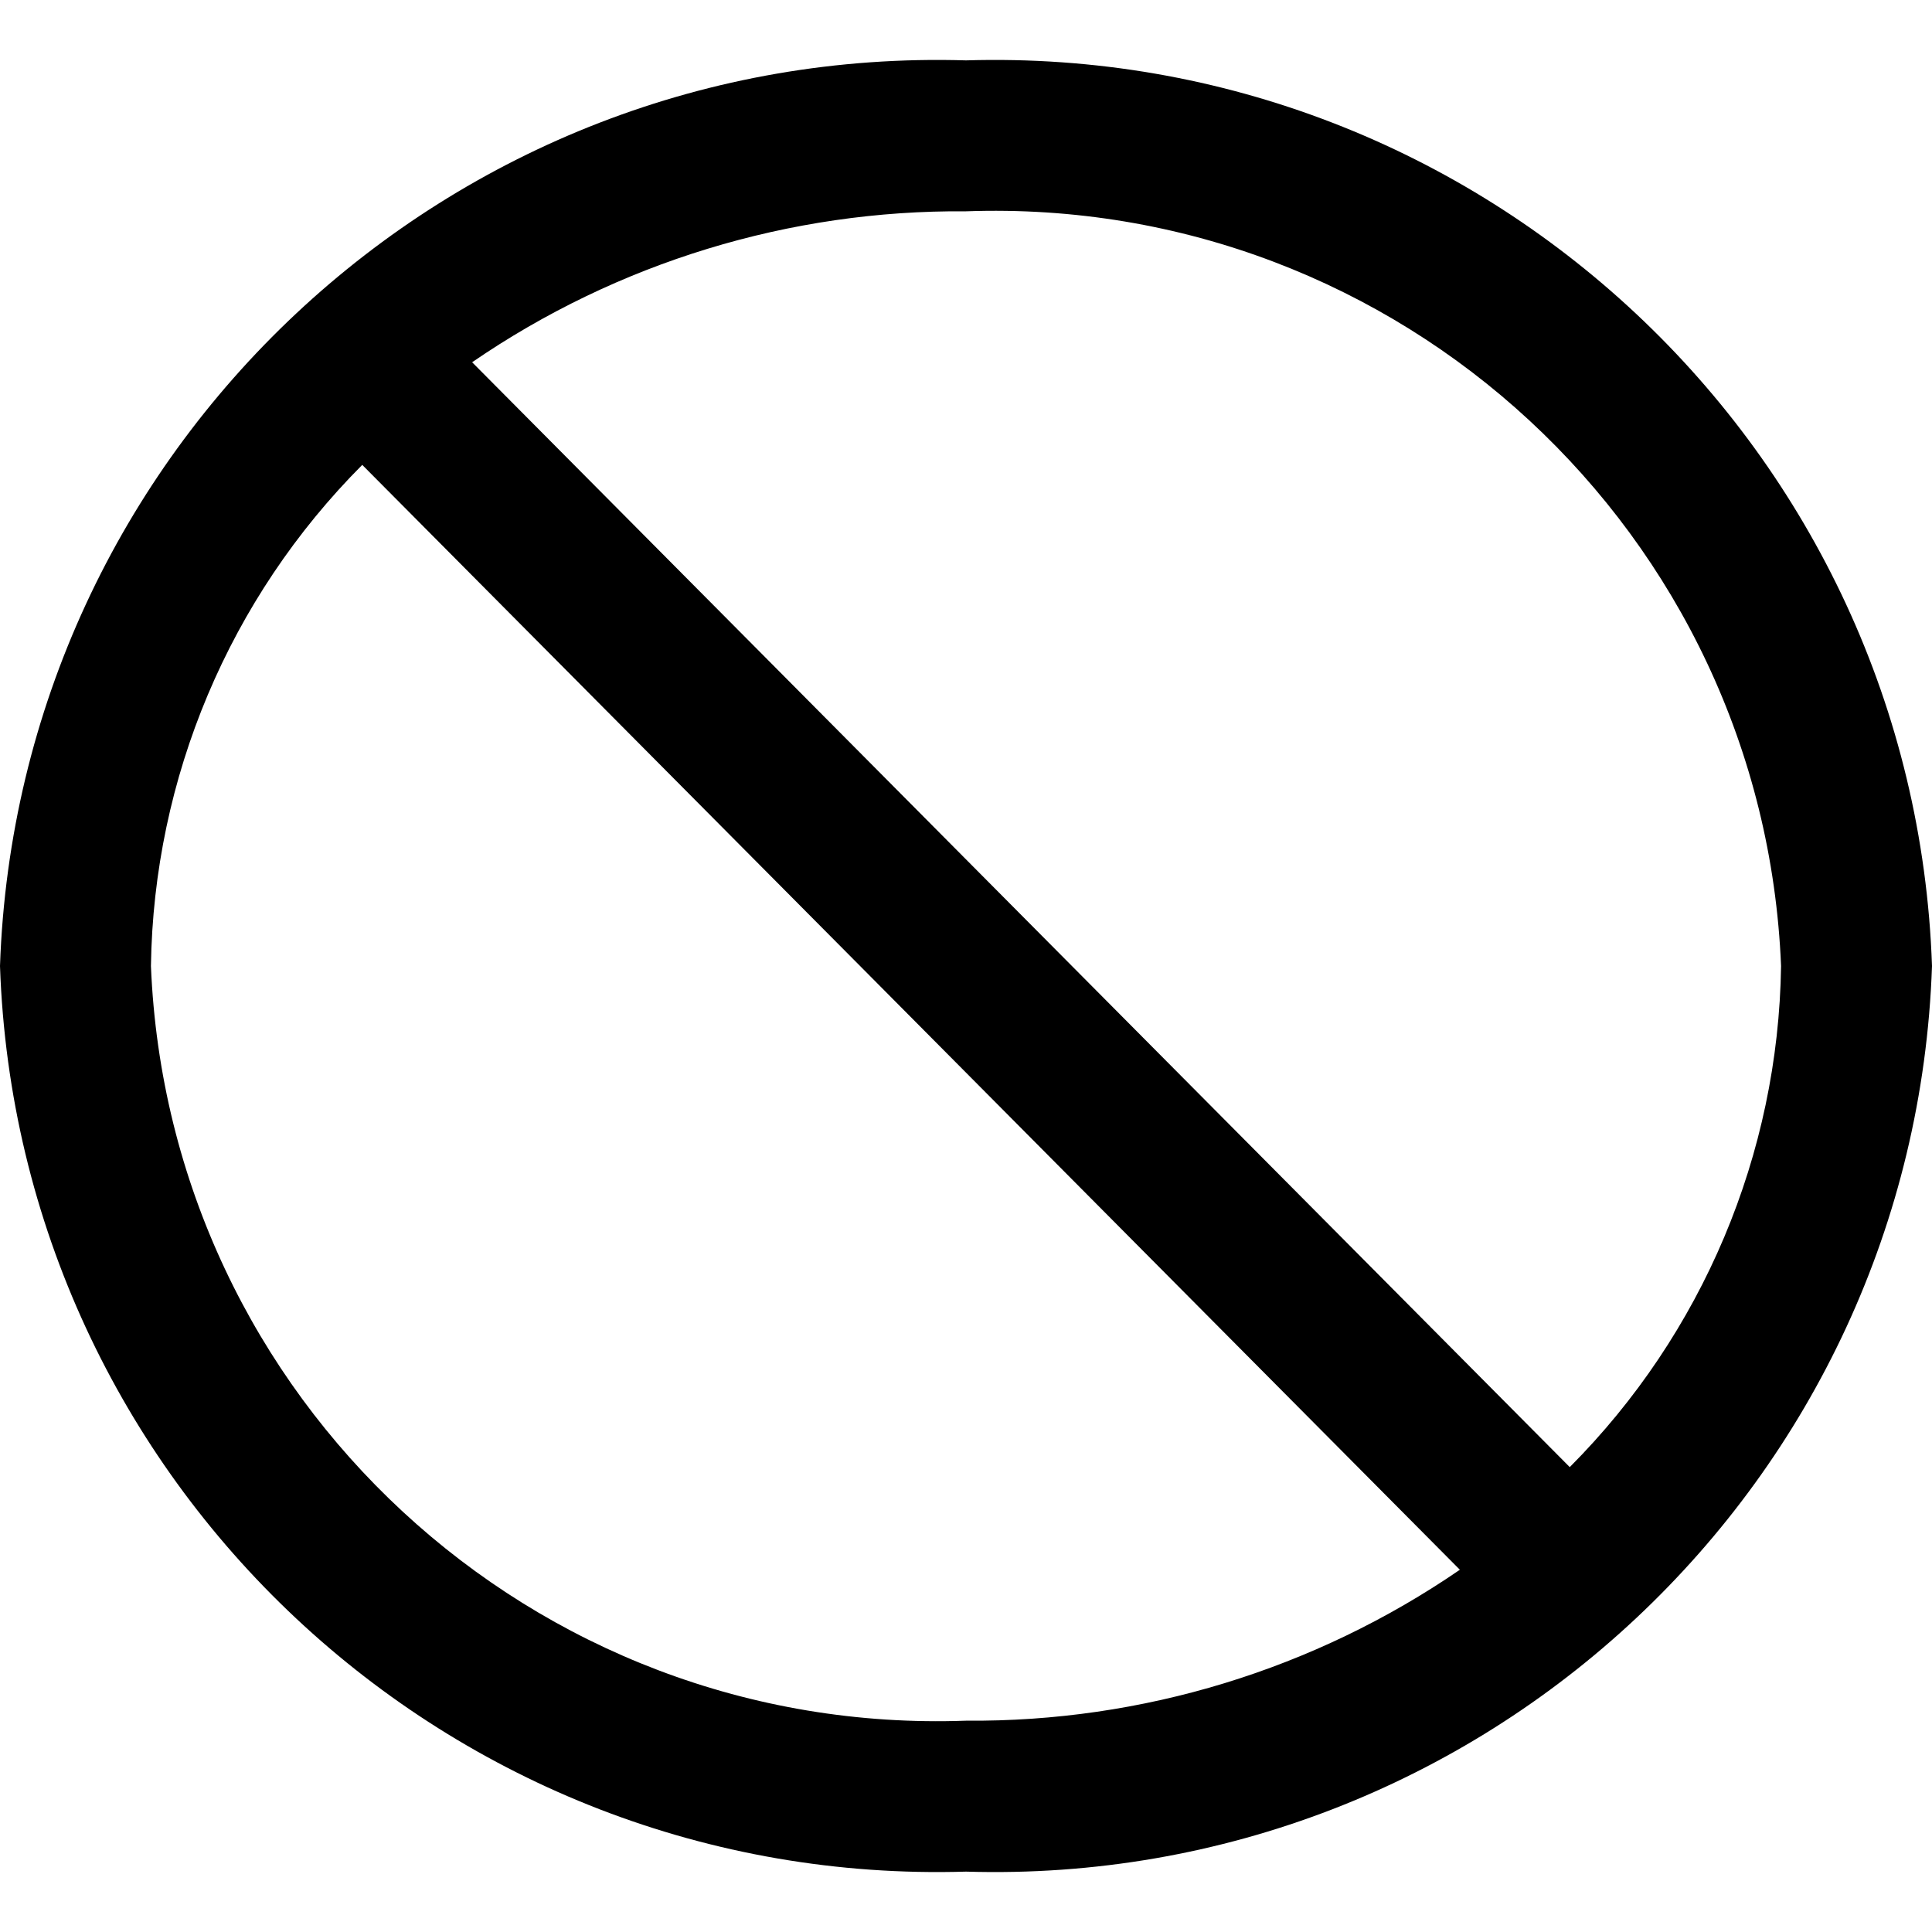
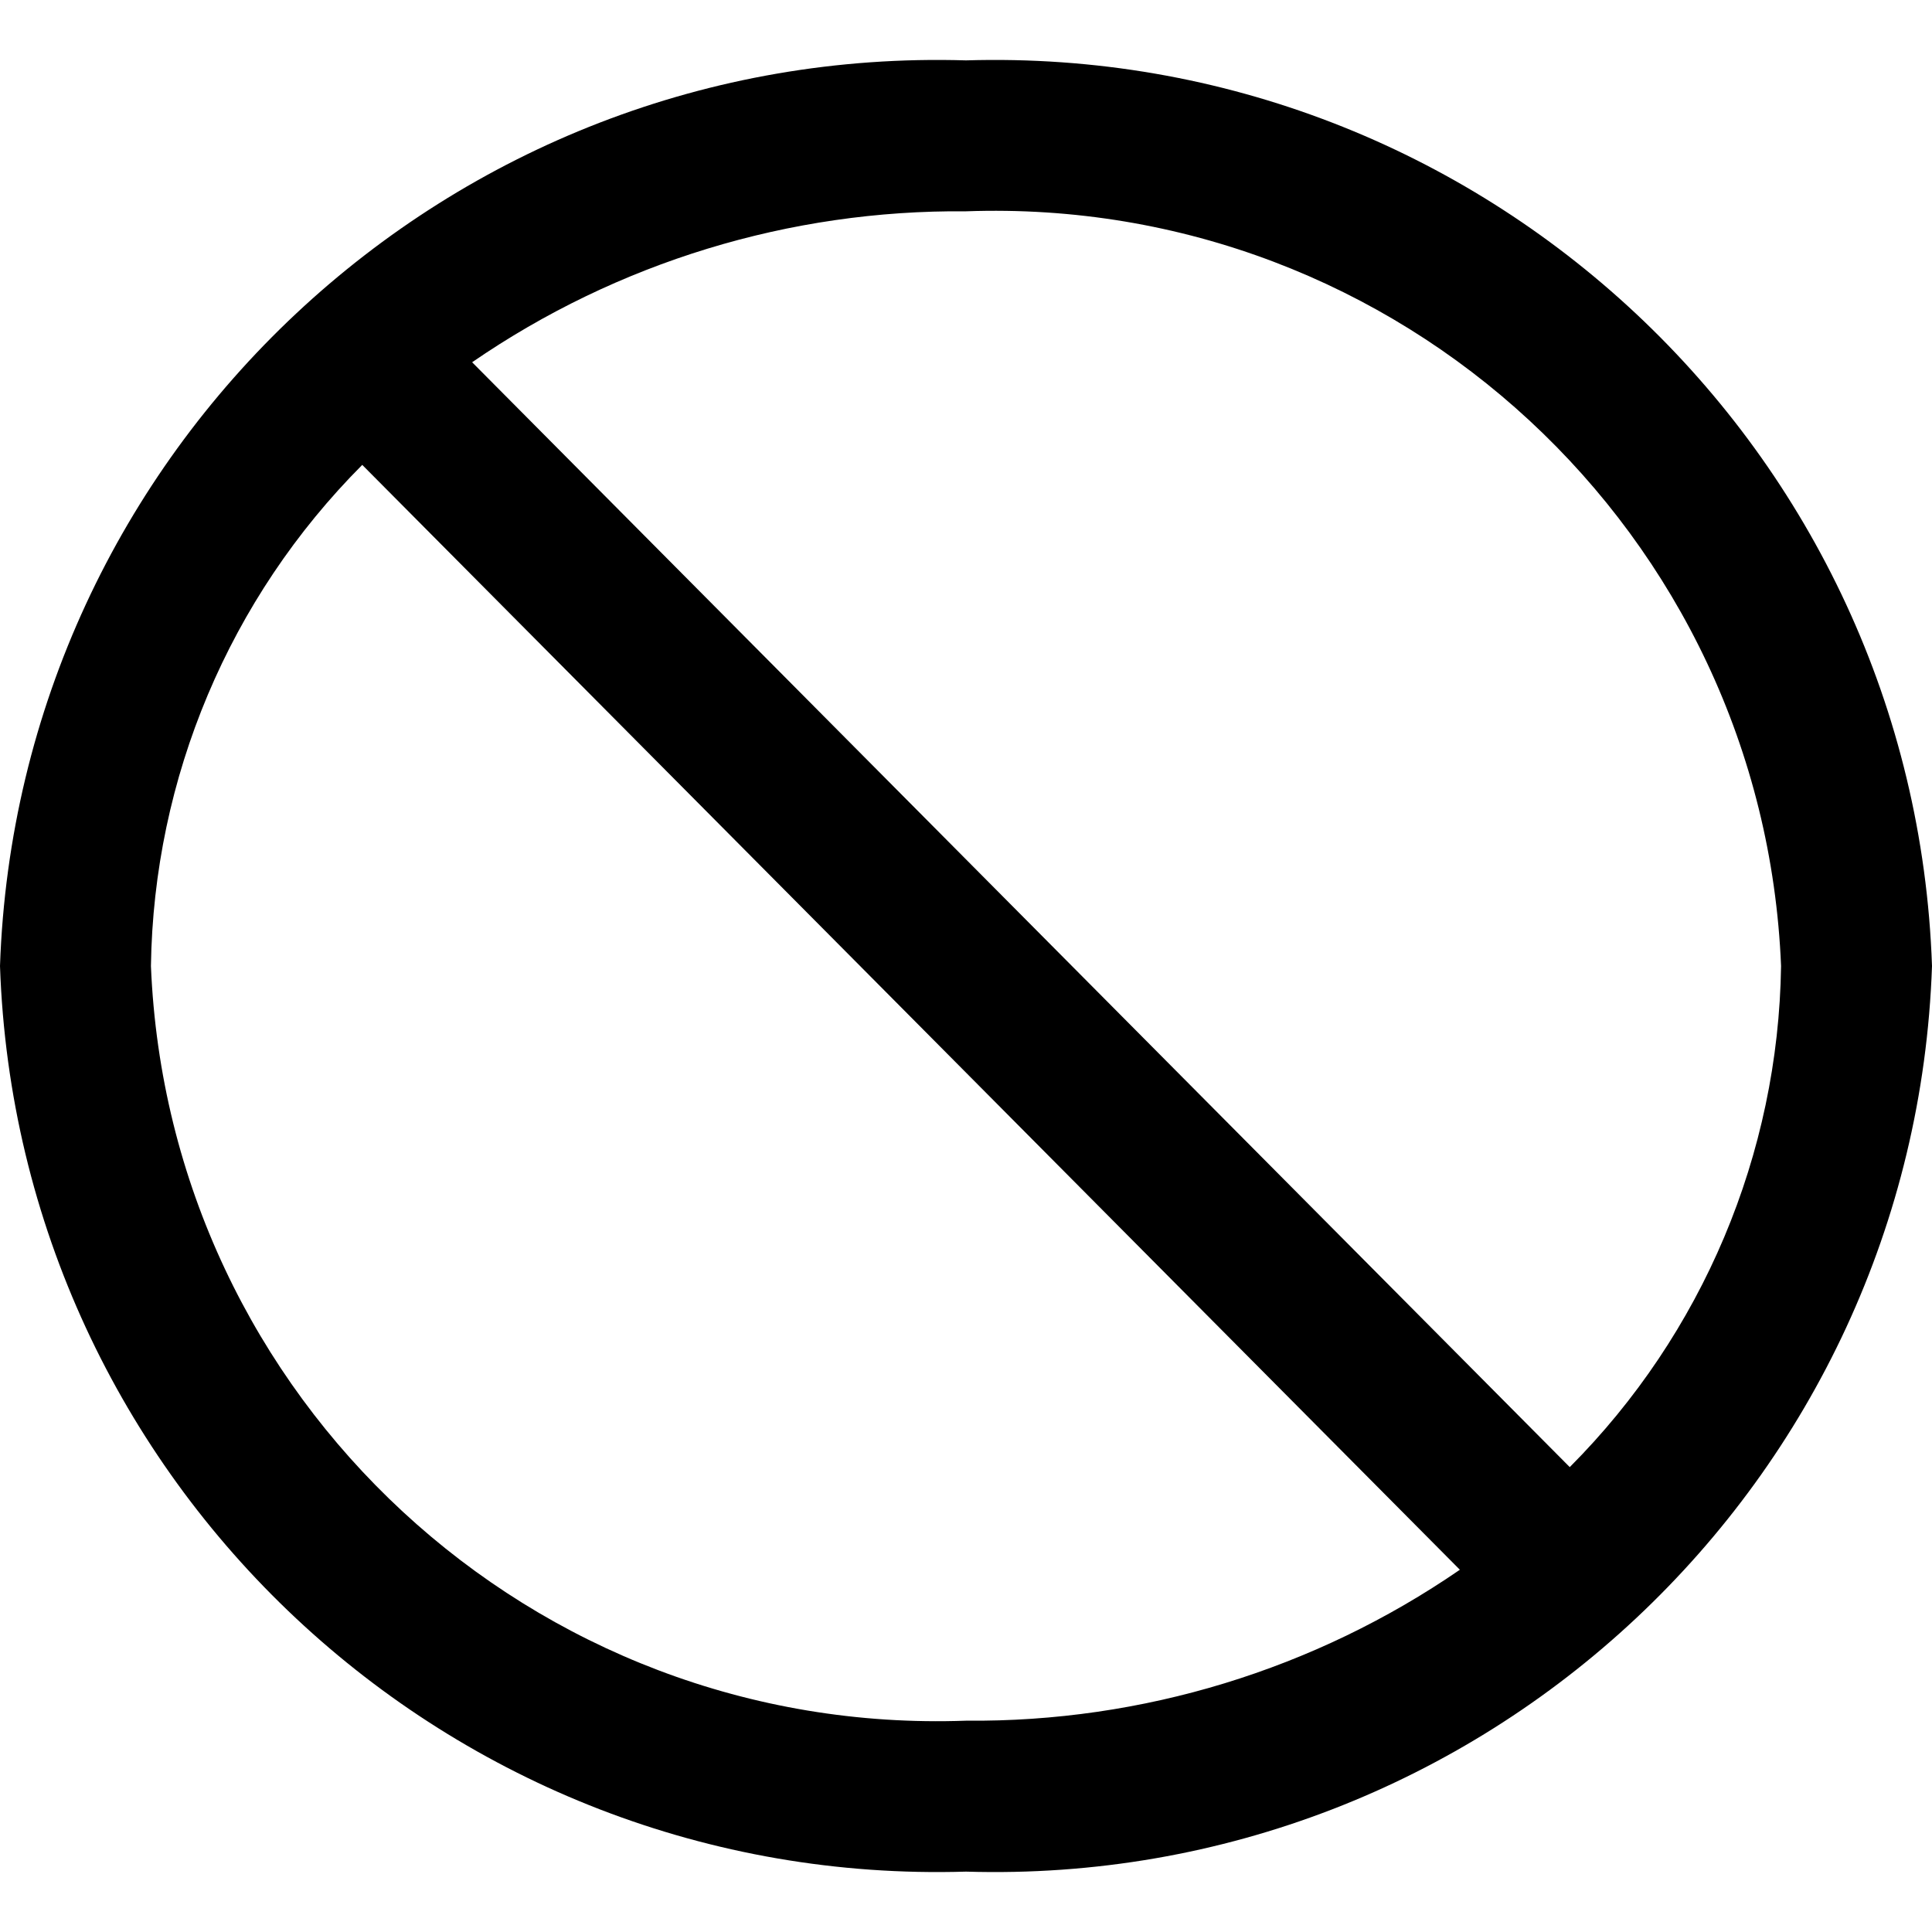
<svg xmlns="http://www.w3.org/2000/svg" width="16" height="16" viewBox="0 0 16 16">
-   <path d="M8 .5A7.77 7.77 0 0 0 0 8a7.77 7.77 0 0 0 8 7.5A7.77 7.77 0 0 0 16 8 7.77 7.77 0 0 0 8 .5zM1.25 8A6 6 0 0 1 3 3.85L12.09 13A7.12 7.12 0 0 1 8 14.25 6.52 6.52 0 0 1 1.25 8zM13 12.15 3.91 3A7.12 7.12 0 0 1 8 1.75 6.52 6.52 0 0 1 14.75 8 6 6 0 0 1 13 12.15z" />
+   <path d="M8 .5A7.77 7.77 0 0 0 0 8a7.77 7.77 0 0 0 8 7.5A7.77 7.77 0 0 0 16 8 7.77 7.77 0 0 0 8 .5M1.25 8A6 6 0 0 1 3 3.85L12.09 13A7.1 7.1 0 0 1 8 14.25 6.52 6.52 0 0 1 1.25 8M13 12.15 3.91 3A7.1 7.1 0 0 1 8 1.75 6.52 6.52 0 0 1 14.75 8 6 6 0 0 1 13 12.15" />
</svg>
